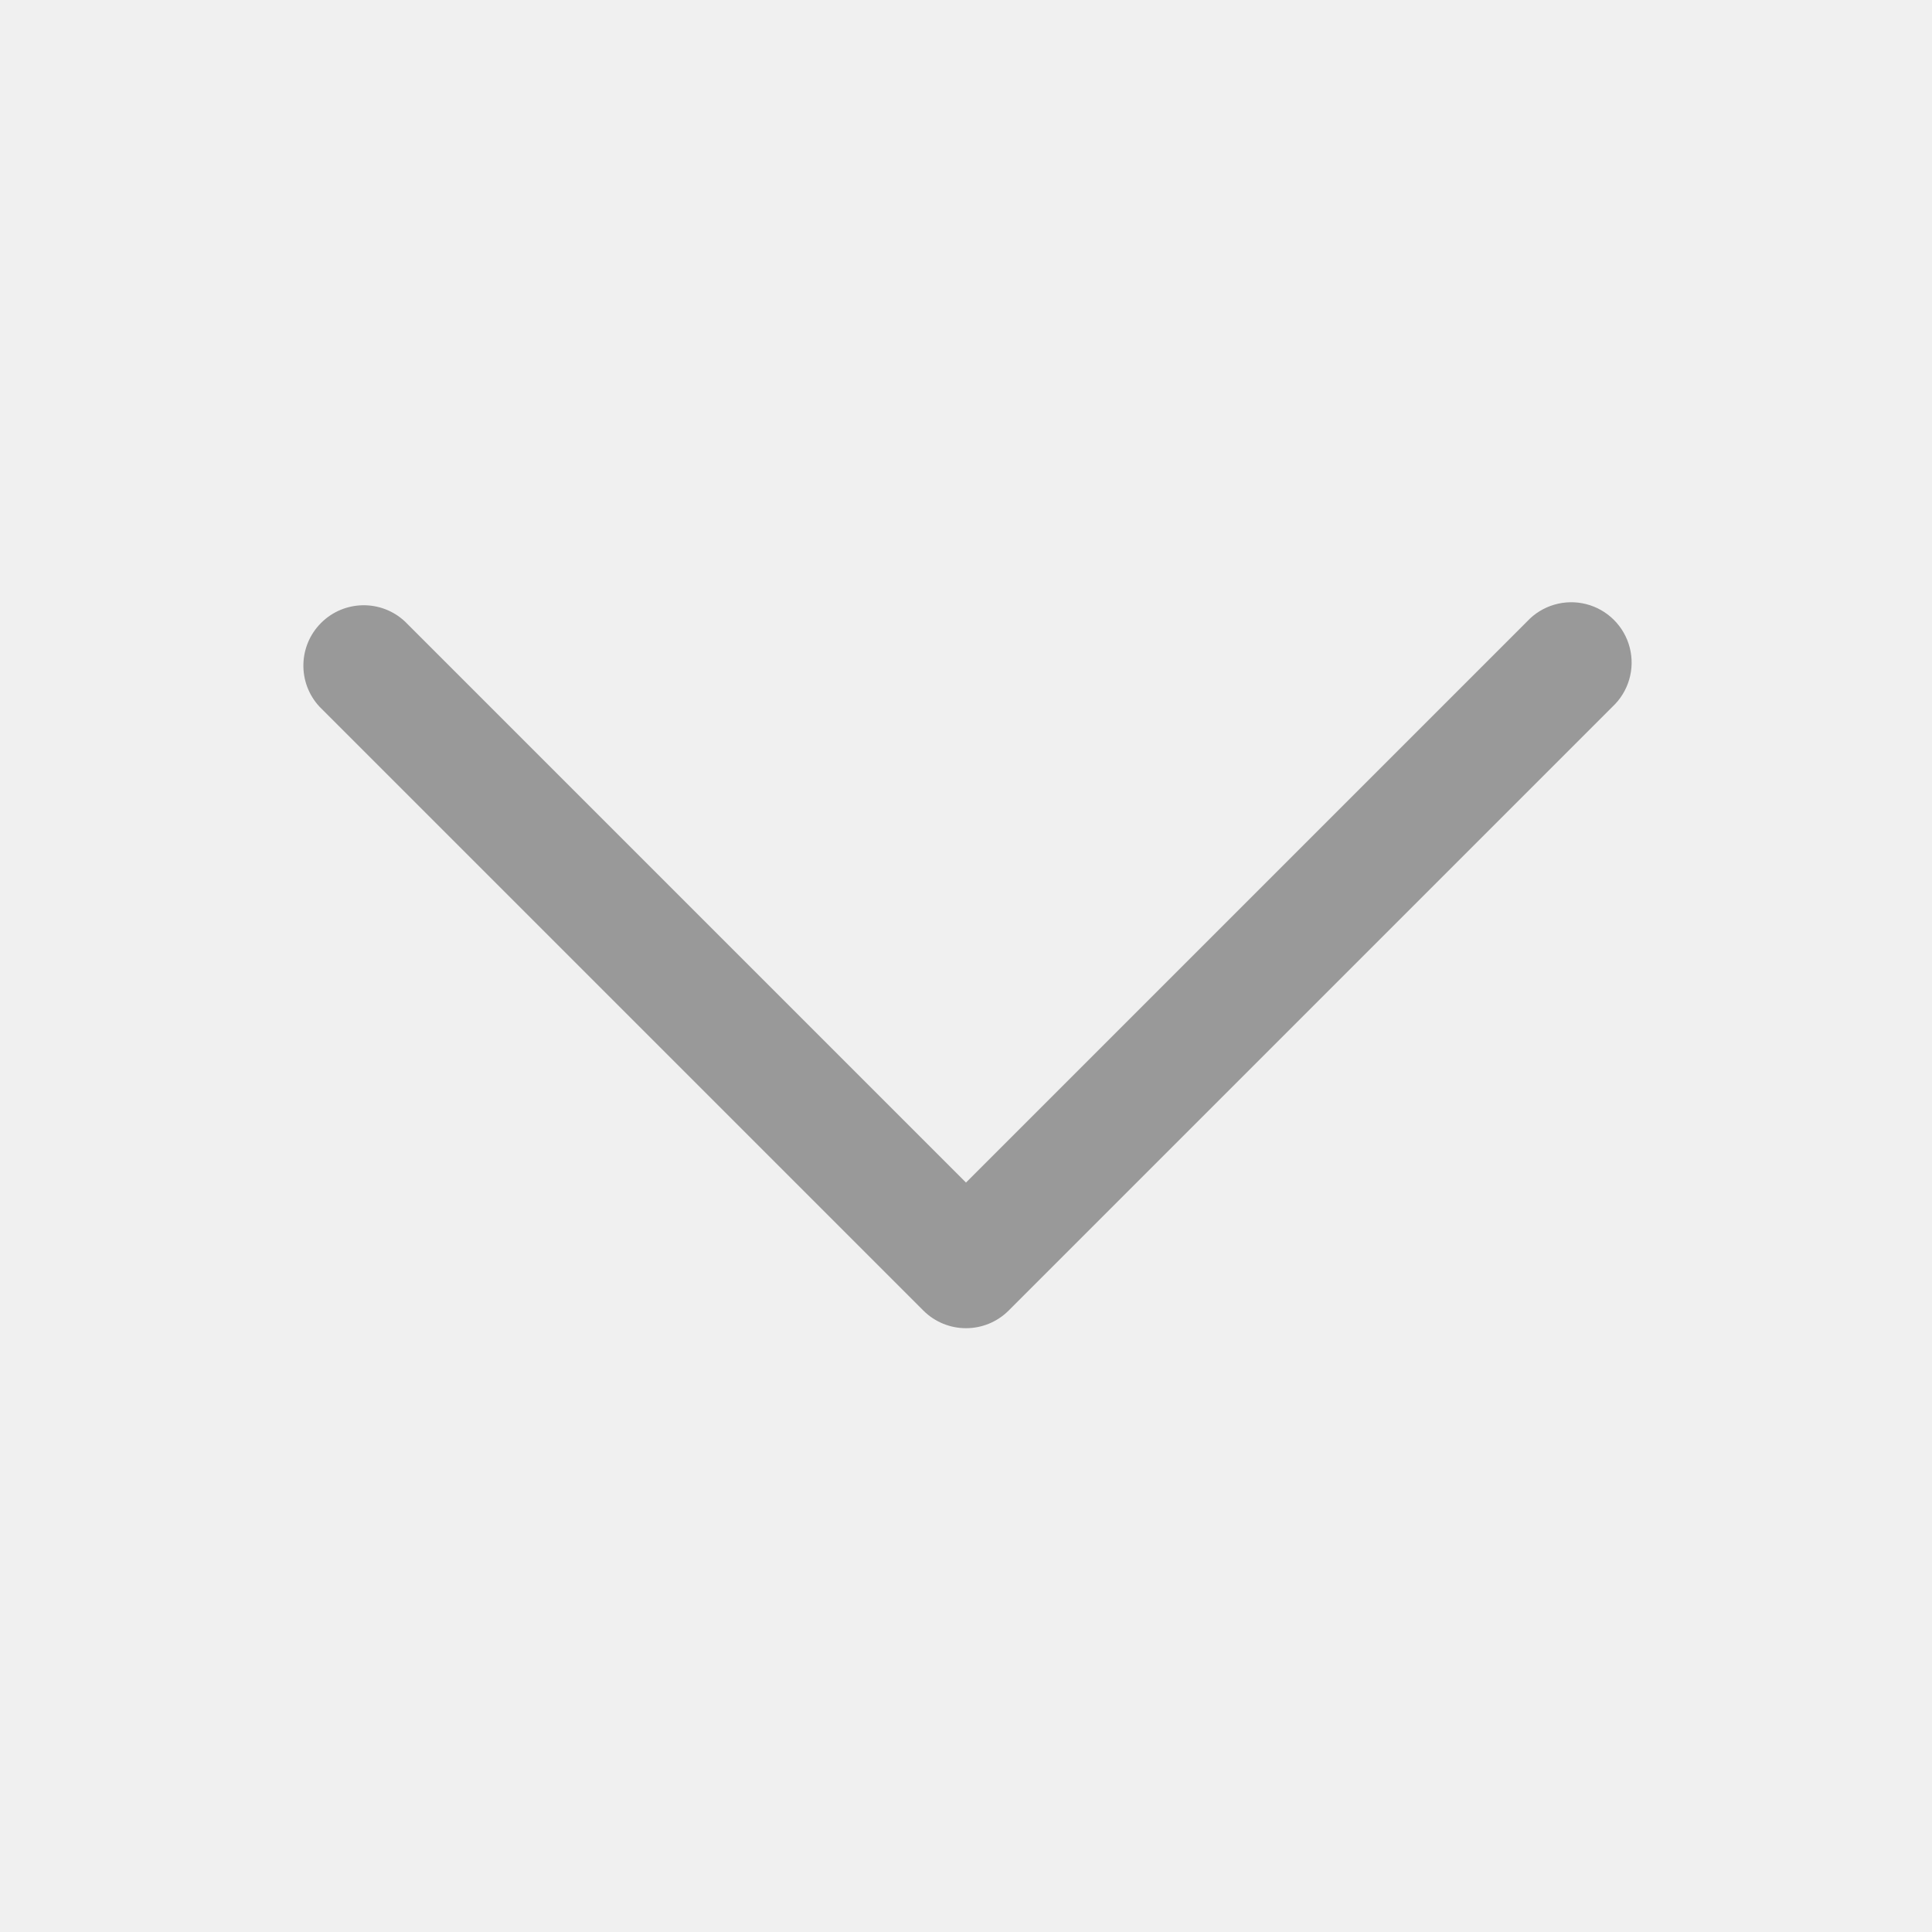
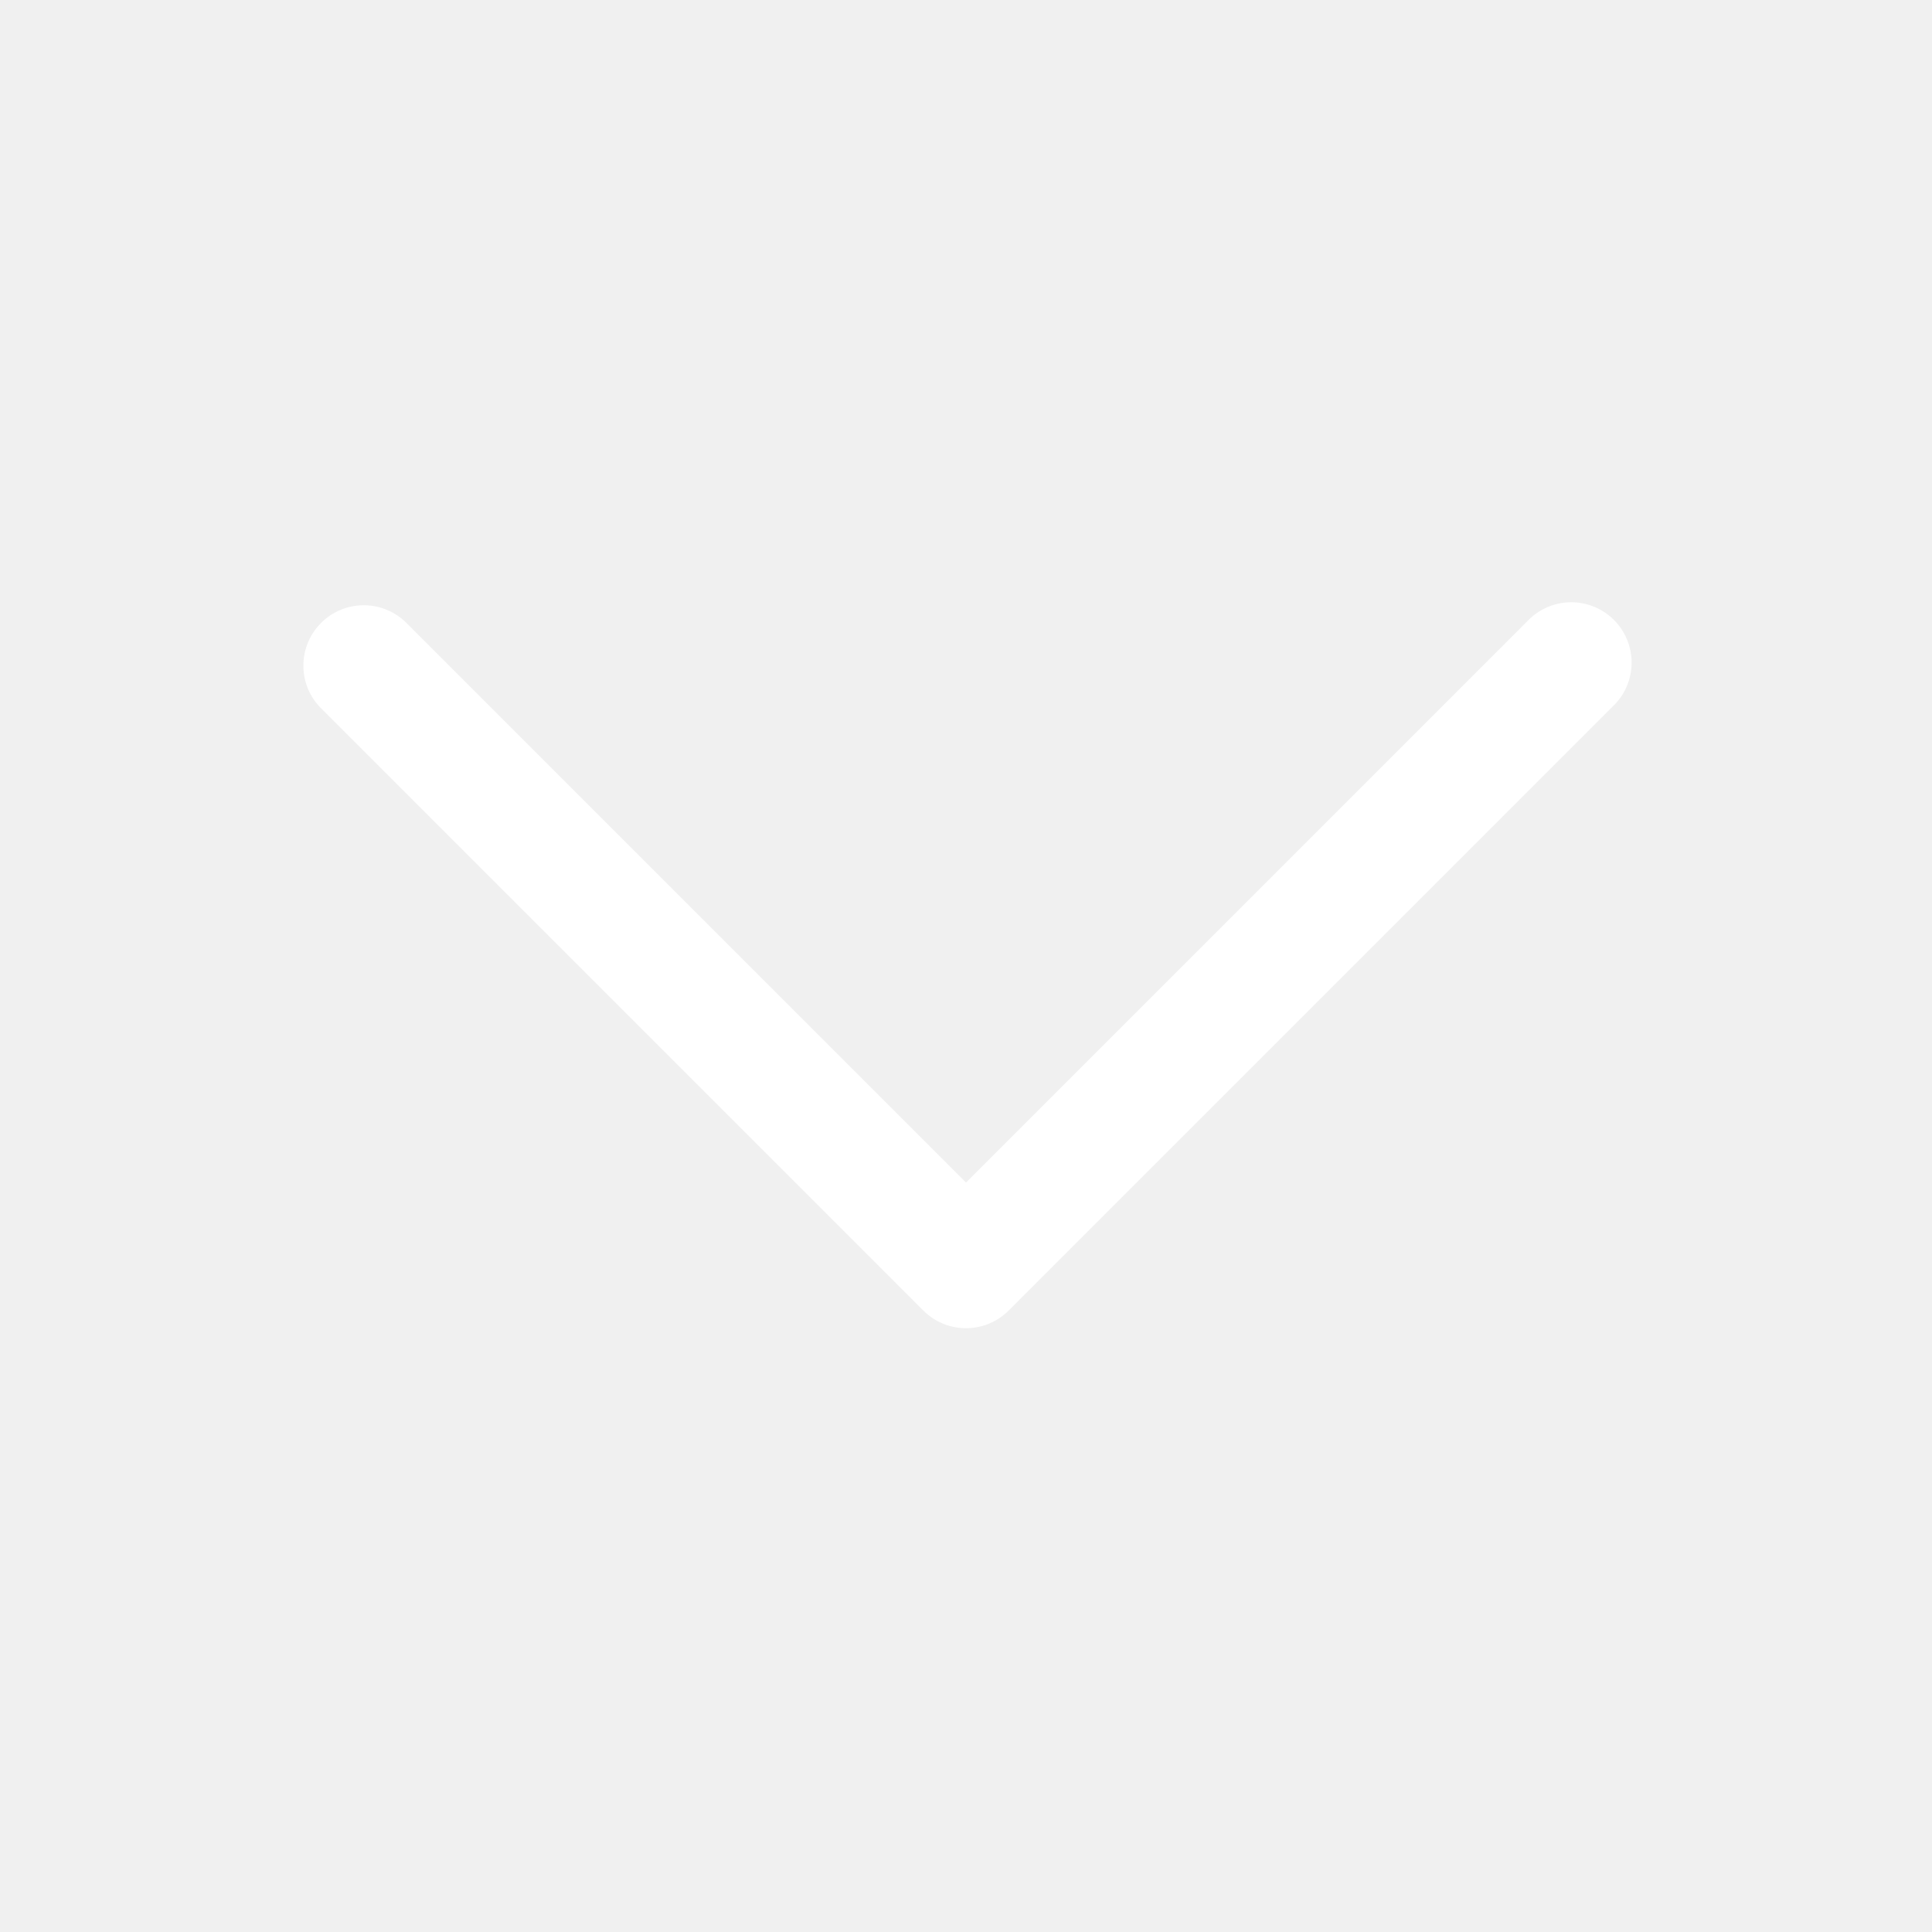
<svg xmlns="http://www.w3.org/2000/svg" width="24" height="24" fill="none" viewBox="0 0 24 24">
-   <path fill="#999" fill-rule="evenodd" d="M12.53 16.28a.75.75 0 0 1-1.06 0l-7.5-7.5a.75.75 0 0 1 1.06-1.06L12 14.69l6.97-6.97a.75.75 0 1 1 1.06 1.06z" clip-rule="evenodd" />
+   <path fill="#fff" fill-rule="evenodd" d="M12.53 16.28a.75.75 0 0 1-1.06 0l-7.5-7.5a.75.75 0 0 1 1.06-1.06L12 14.69l6.97-6.97a.75.75 0 1 1 1.06 1.06z" clip-rule="evenodd" />
</svg>
